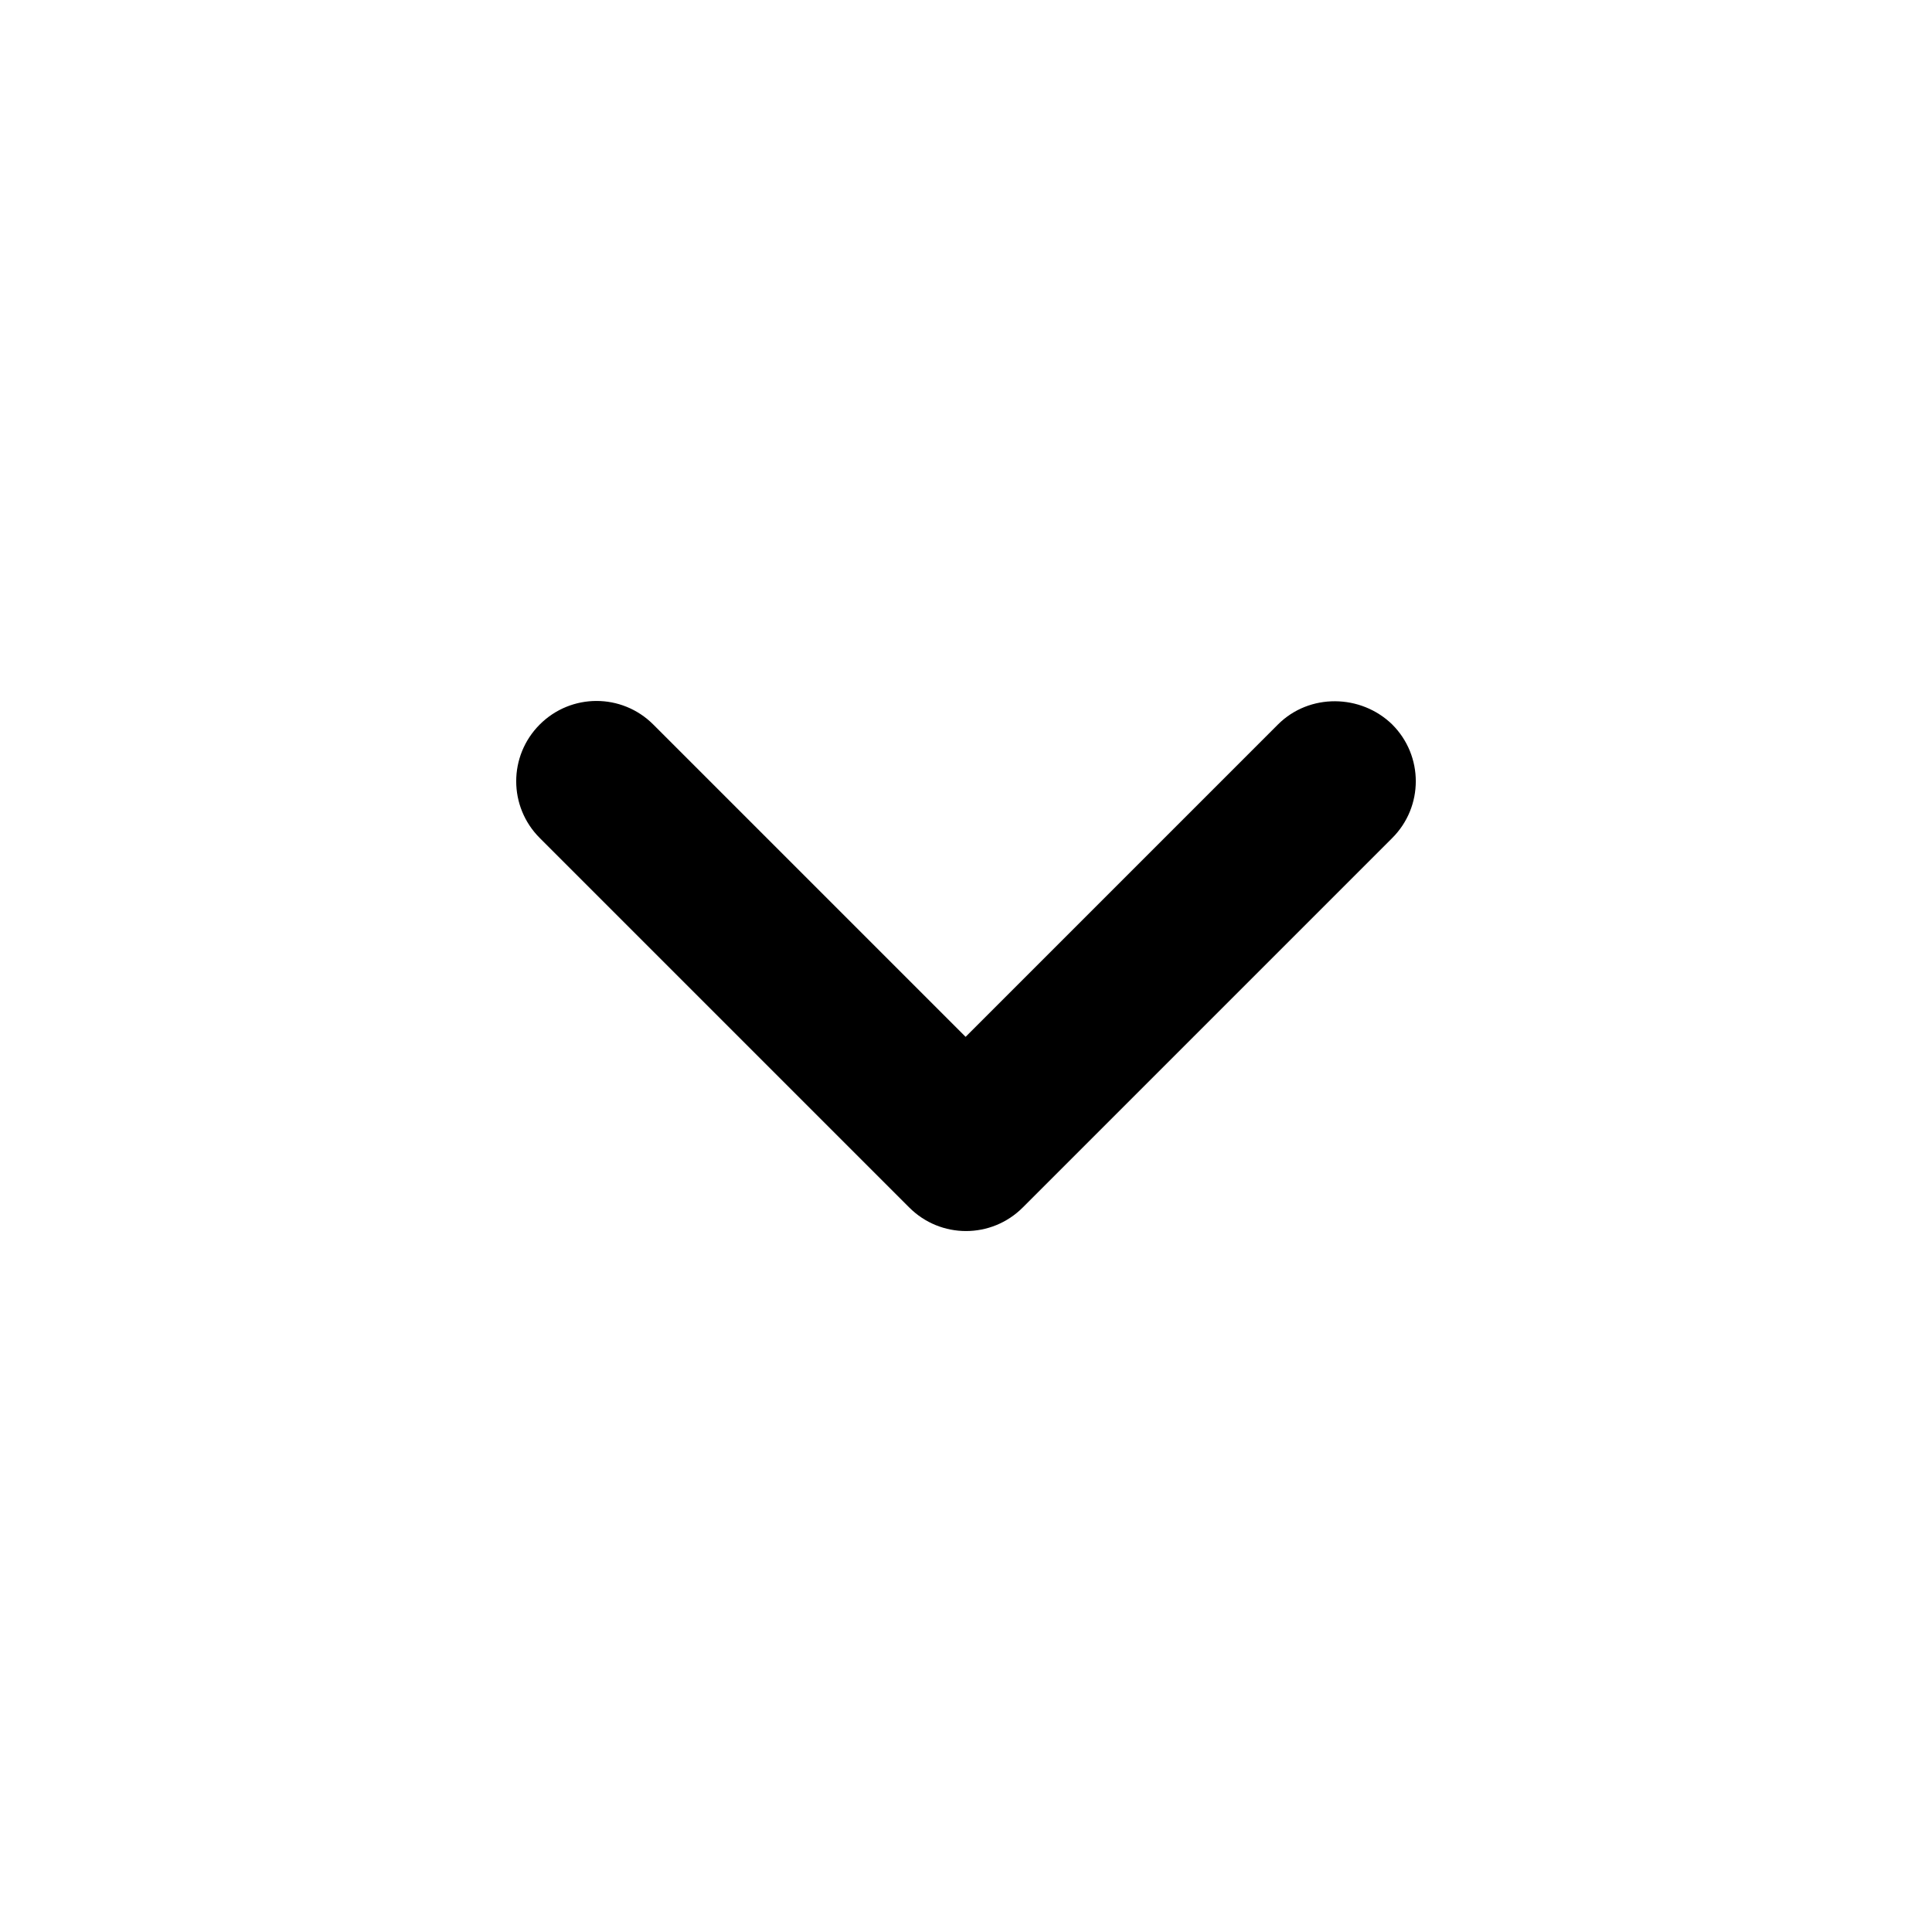
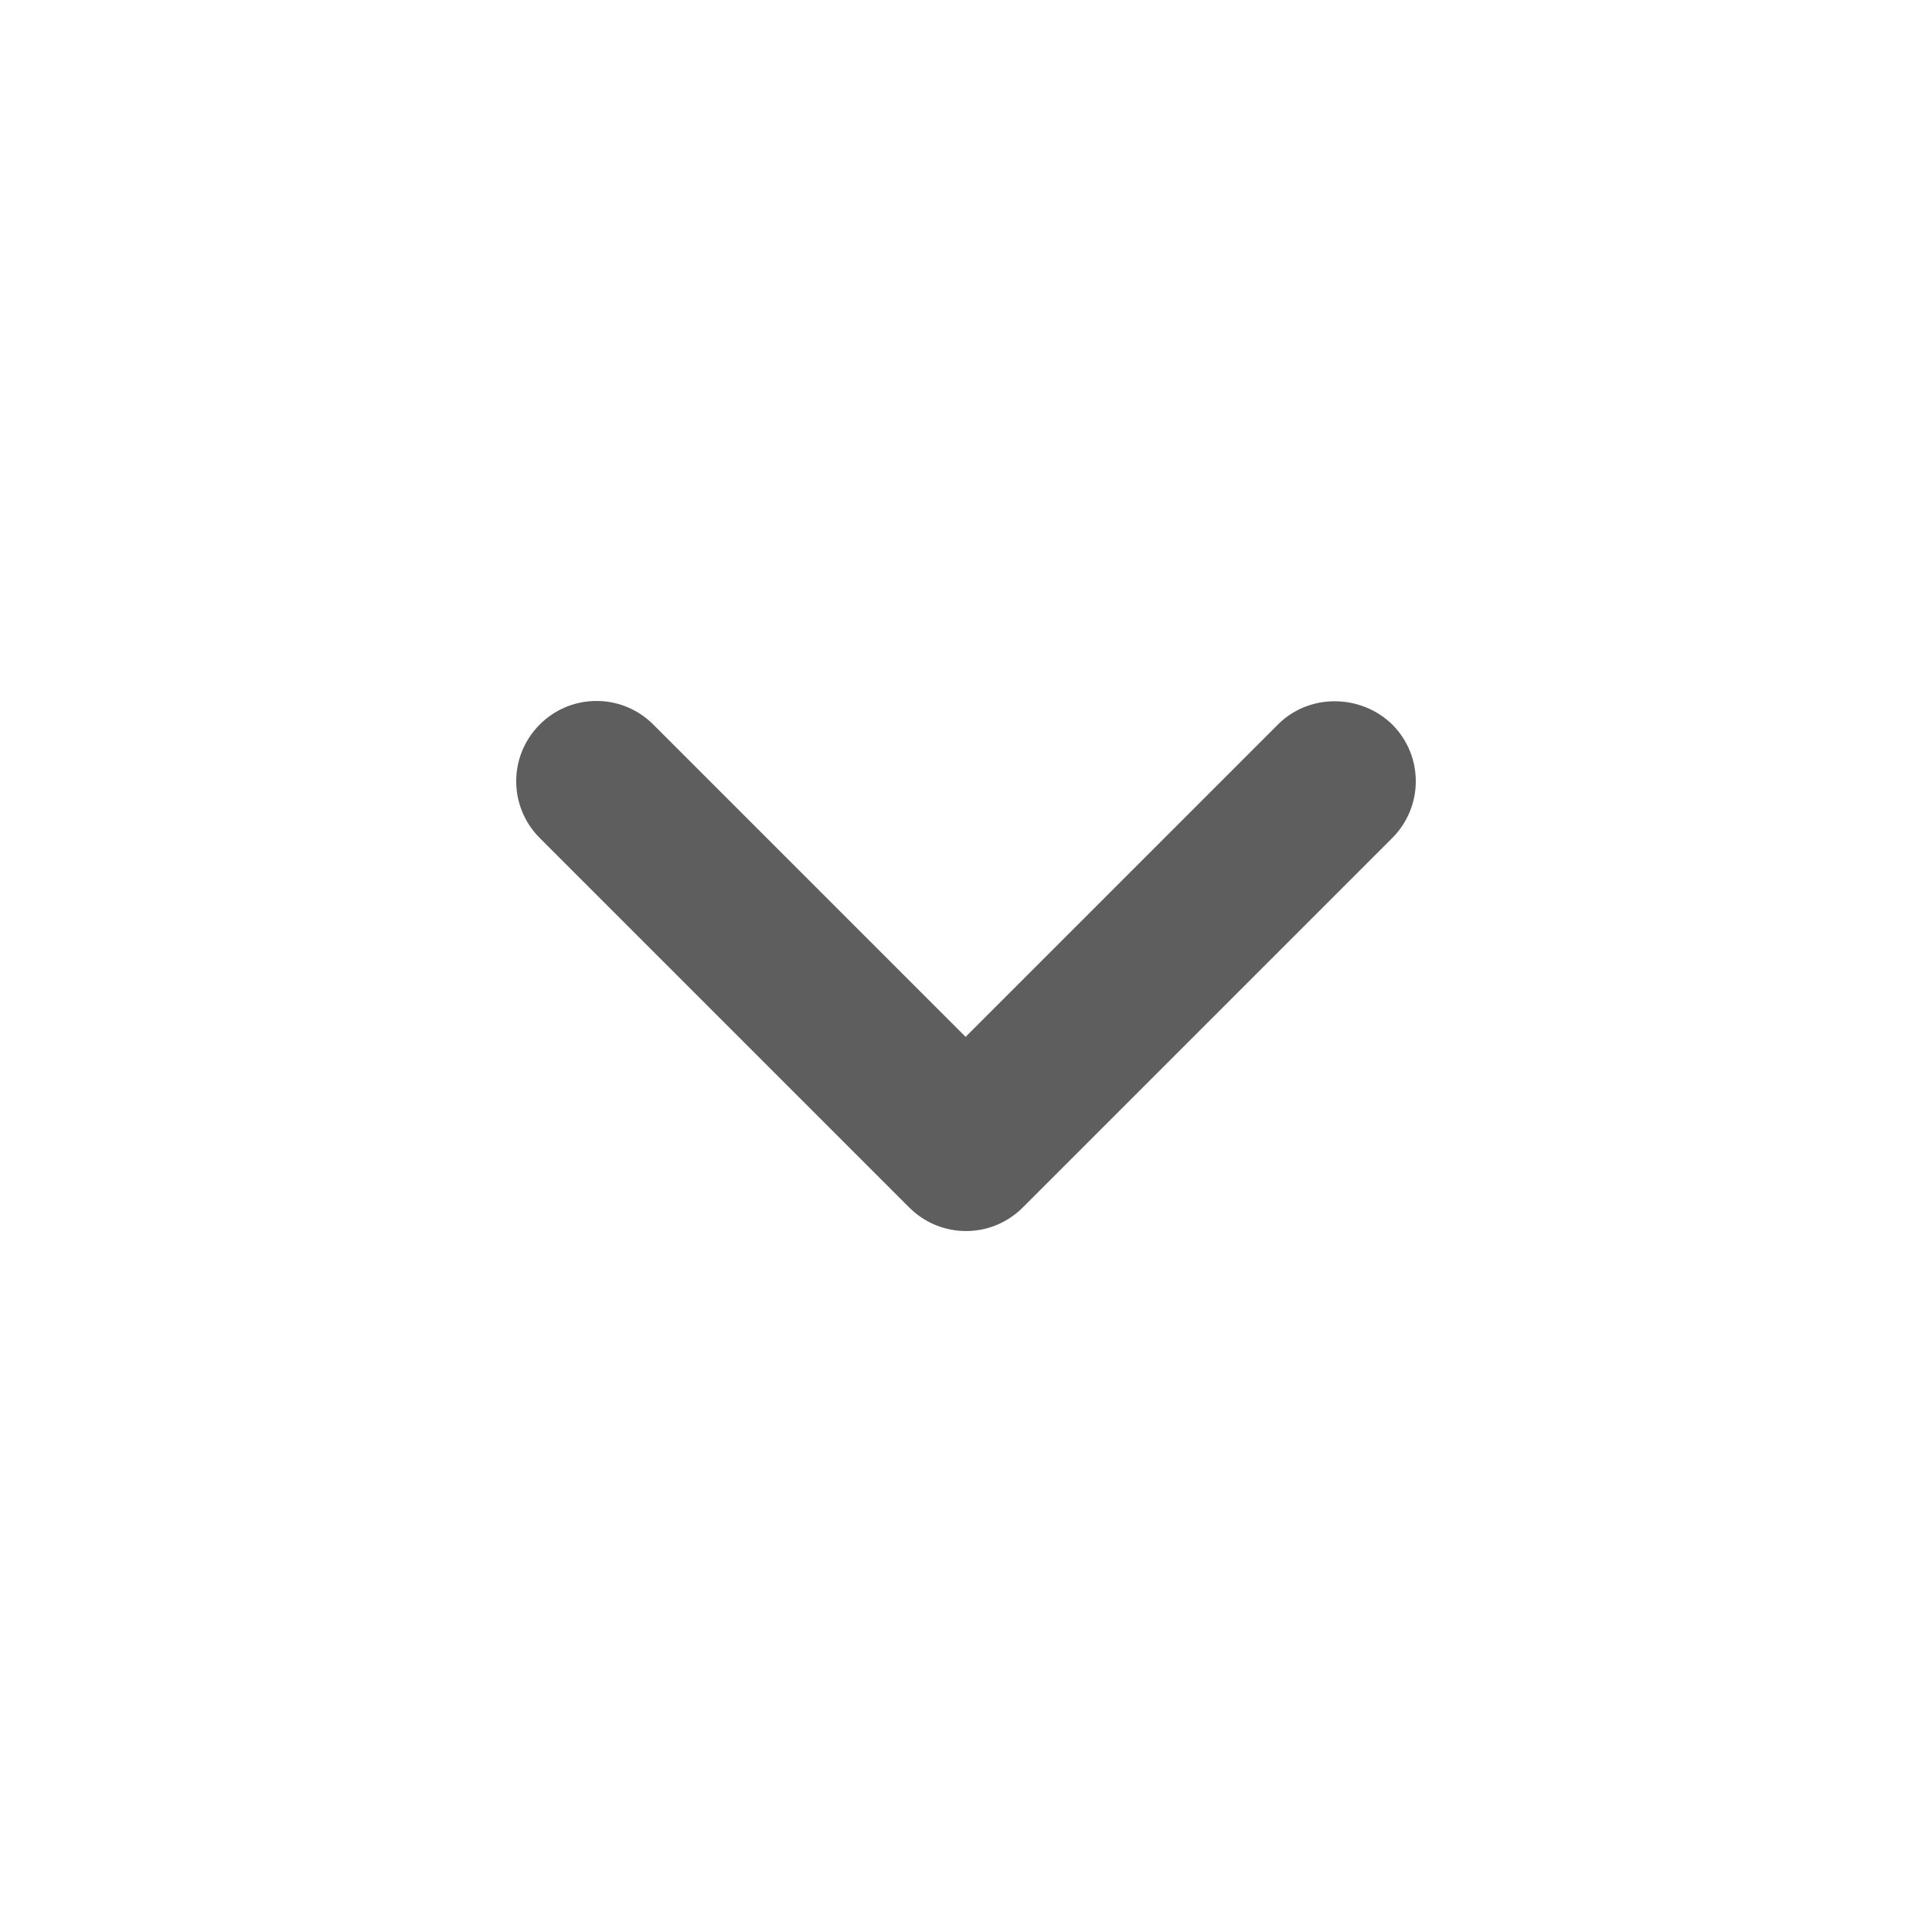
<svg xmlns="http://www.w3.org/2000/svg" width="24" height="24" viewBox="0 0 24 24" fill="none">
-   <path d="M15.875 9L11.995 12.88L8.115 9C7.725 8.61 7.095 8.61 6.705 9C6.315 9.39 6.315 10.02 6.705 10.41L11.295 15C11.685 15.39 12.315 15.39 12.705 15L17.295 10.41C17.685 10.02 17.685 9.39 17.295 9C16.905 8.62 16.265 8.61 15.875 9Z" fill="black" />
+   <path d="M15.875 9L11.995 12.88L8.115 9C7.725 8.61 7.095 8.61 6.705 9C6.315 9.39 6.315 10.02 6.705 10.41L11.295 15C11.685 15.39 12.315 15.39 12.705 15L17.295 10.41C17.685 10.02 17.685 9.39 17.295 9C16.905 8.62 16.265 8.61 15.875 9Z" fill="#5E5E5E" />
</svg>
